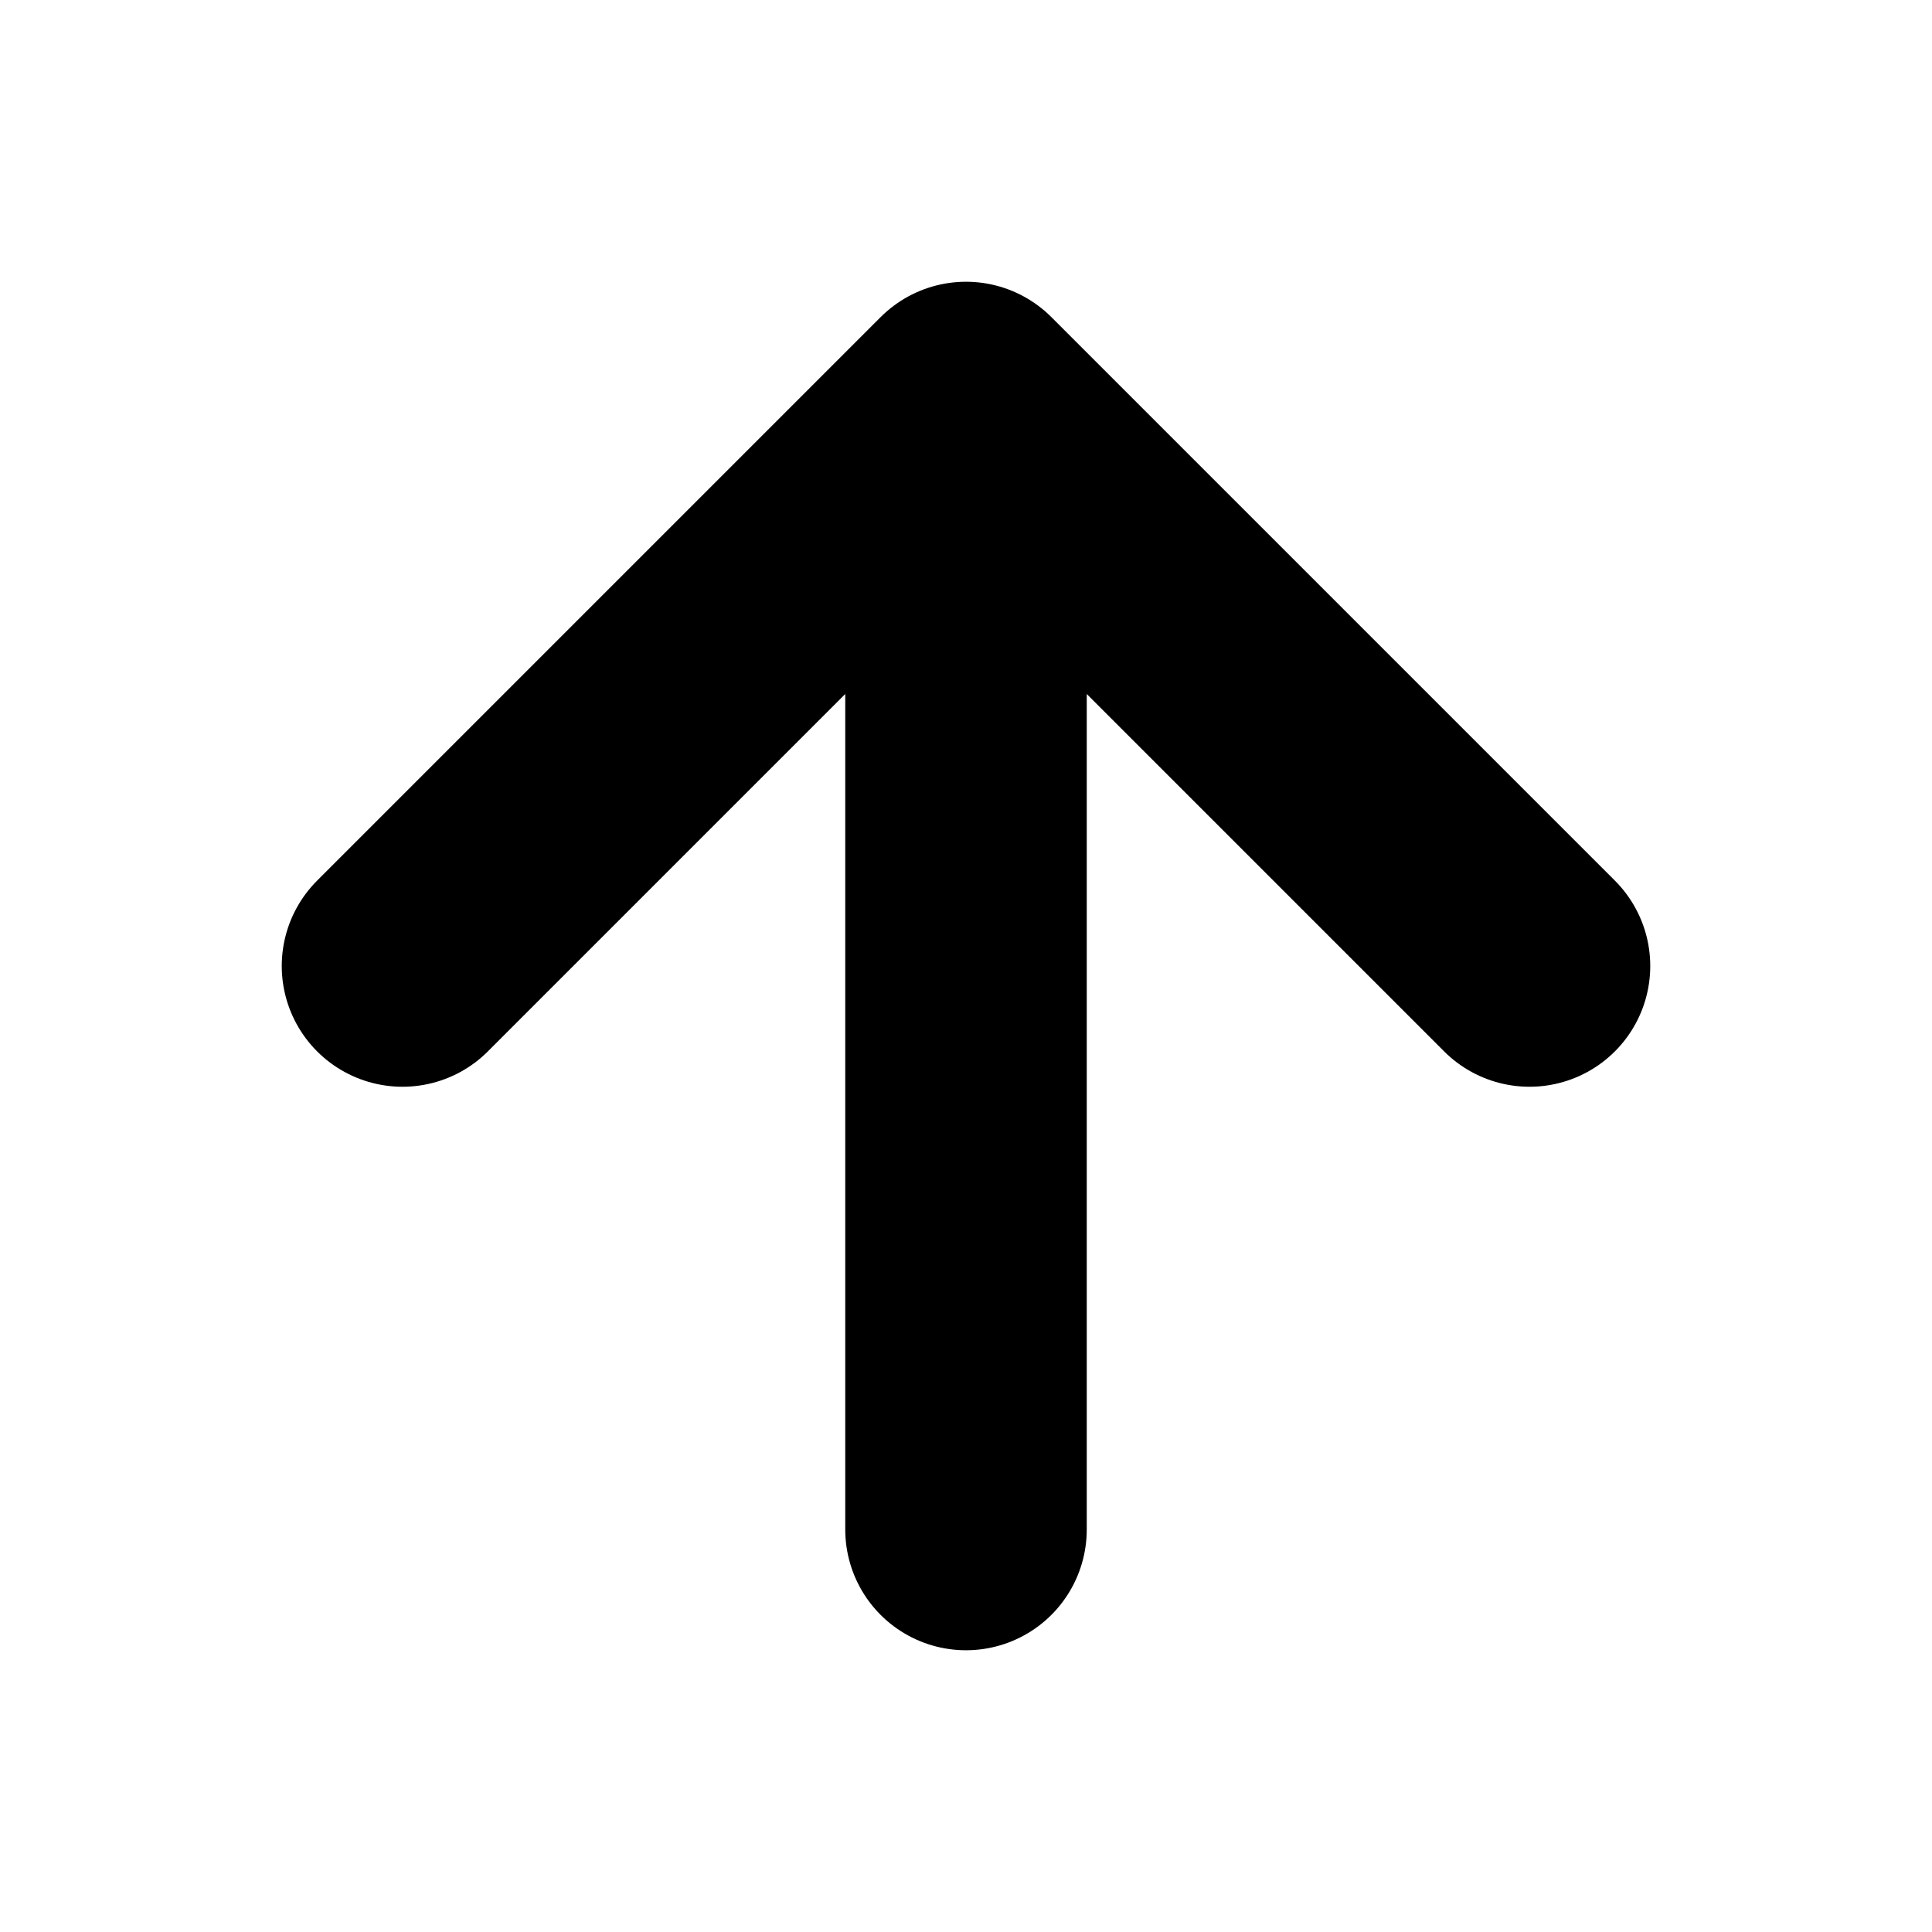
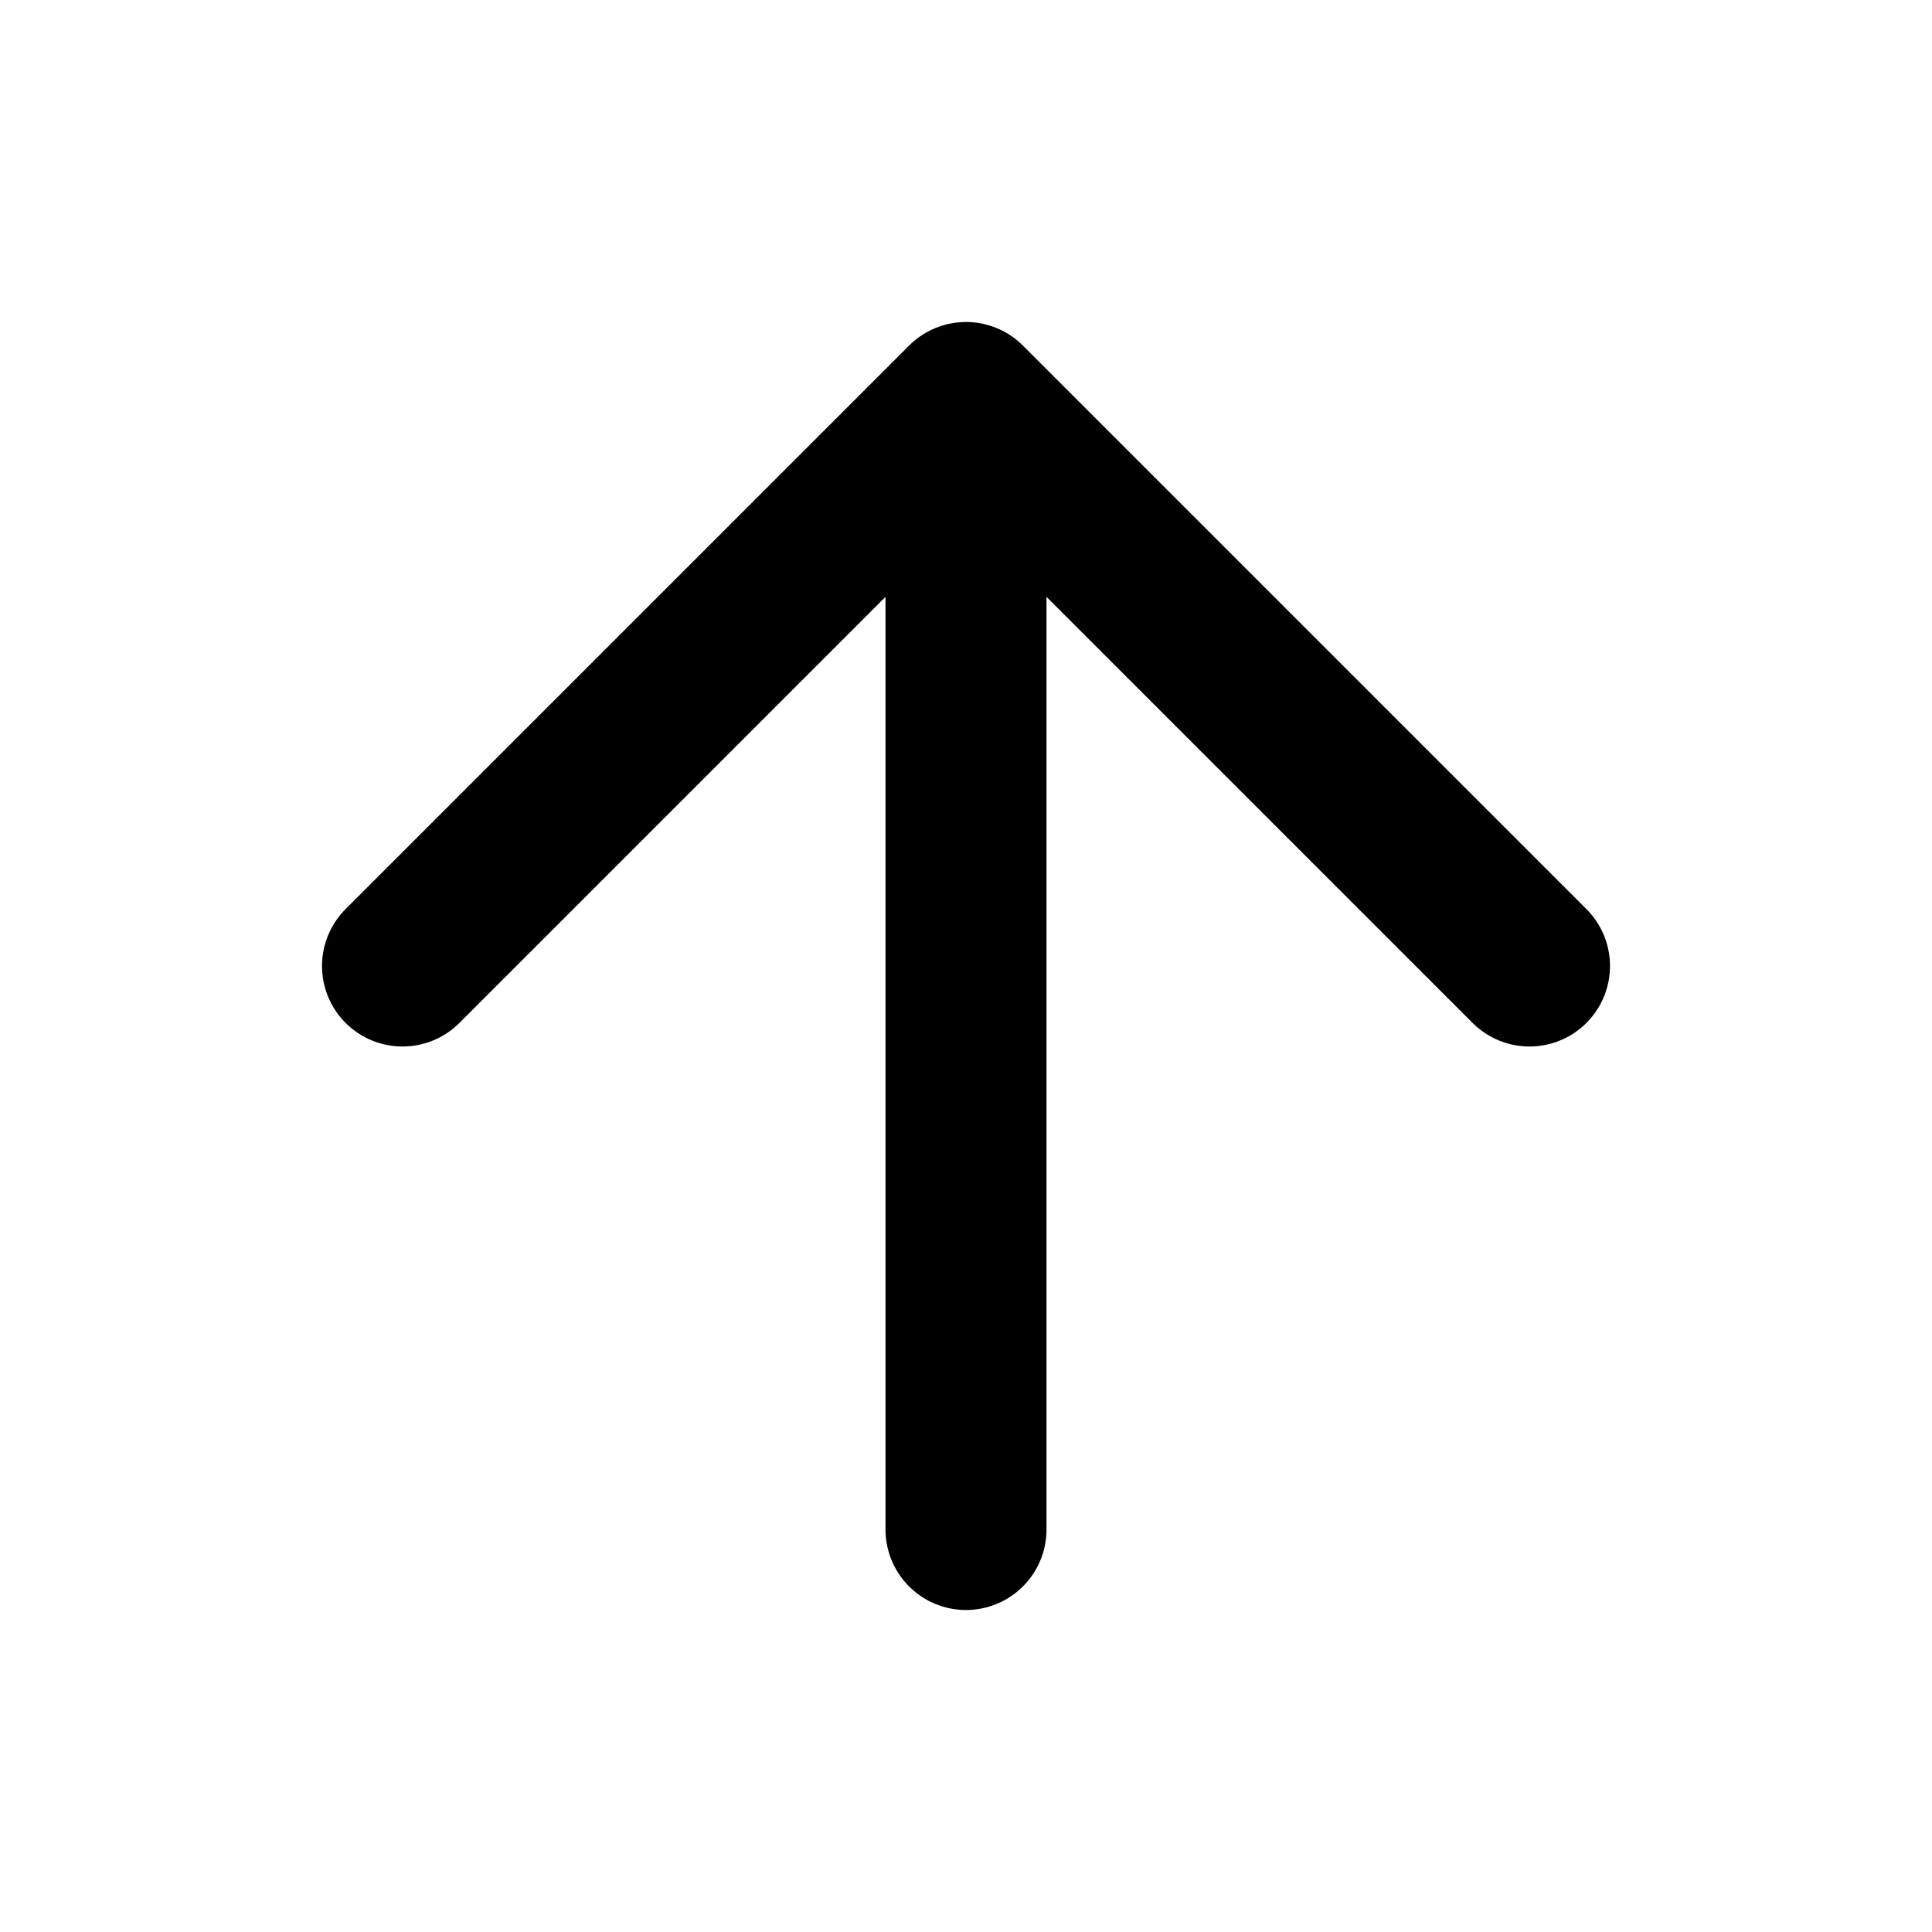
- <svg xmlns="http://www.w3.org/2000/svg" width="12" height="12" viewBox="0 0 12 12" fill="none">
-   <path d="M6 9.5V2.5M6 2.5L2.5 6M6 2.5L9.5 6" stroke="black" stroke-width="1.5" stroke-linecap="round" stroke-linejoin="round" />
+ <svg xmlns="http://www.w3.org/2000/svg" width="24" height="24" viewBox="0 0 24 24" fill="none">
+   <path d="M12 19V5M12 5L5 12M12 5L19 12" stroke="black" stroke-width="2" stroke-linecap="round" stroke-linejoin="round" />
</svg>
